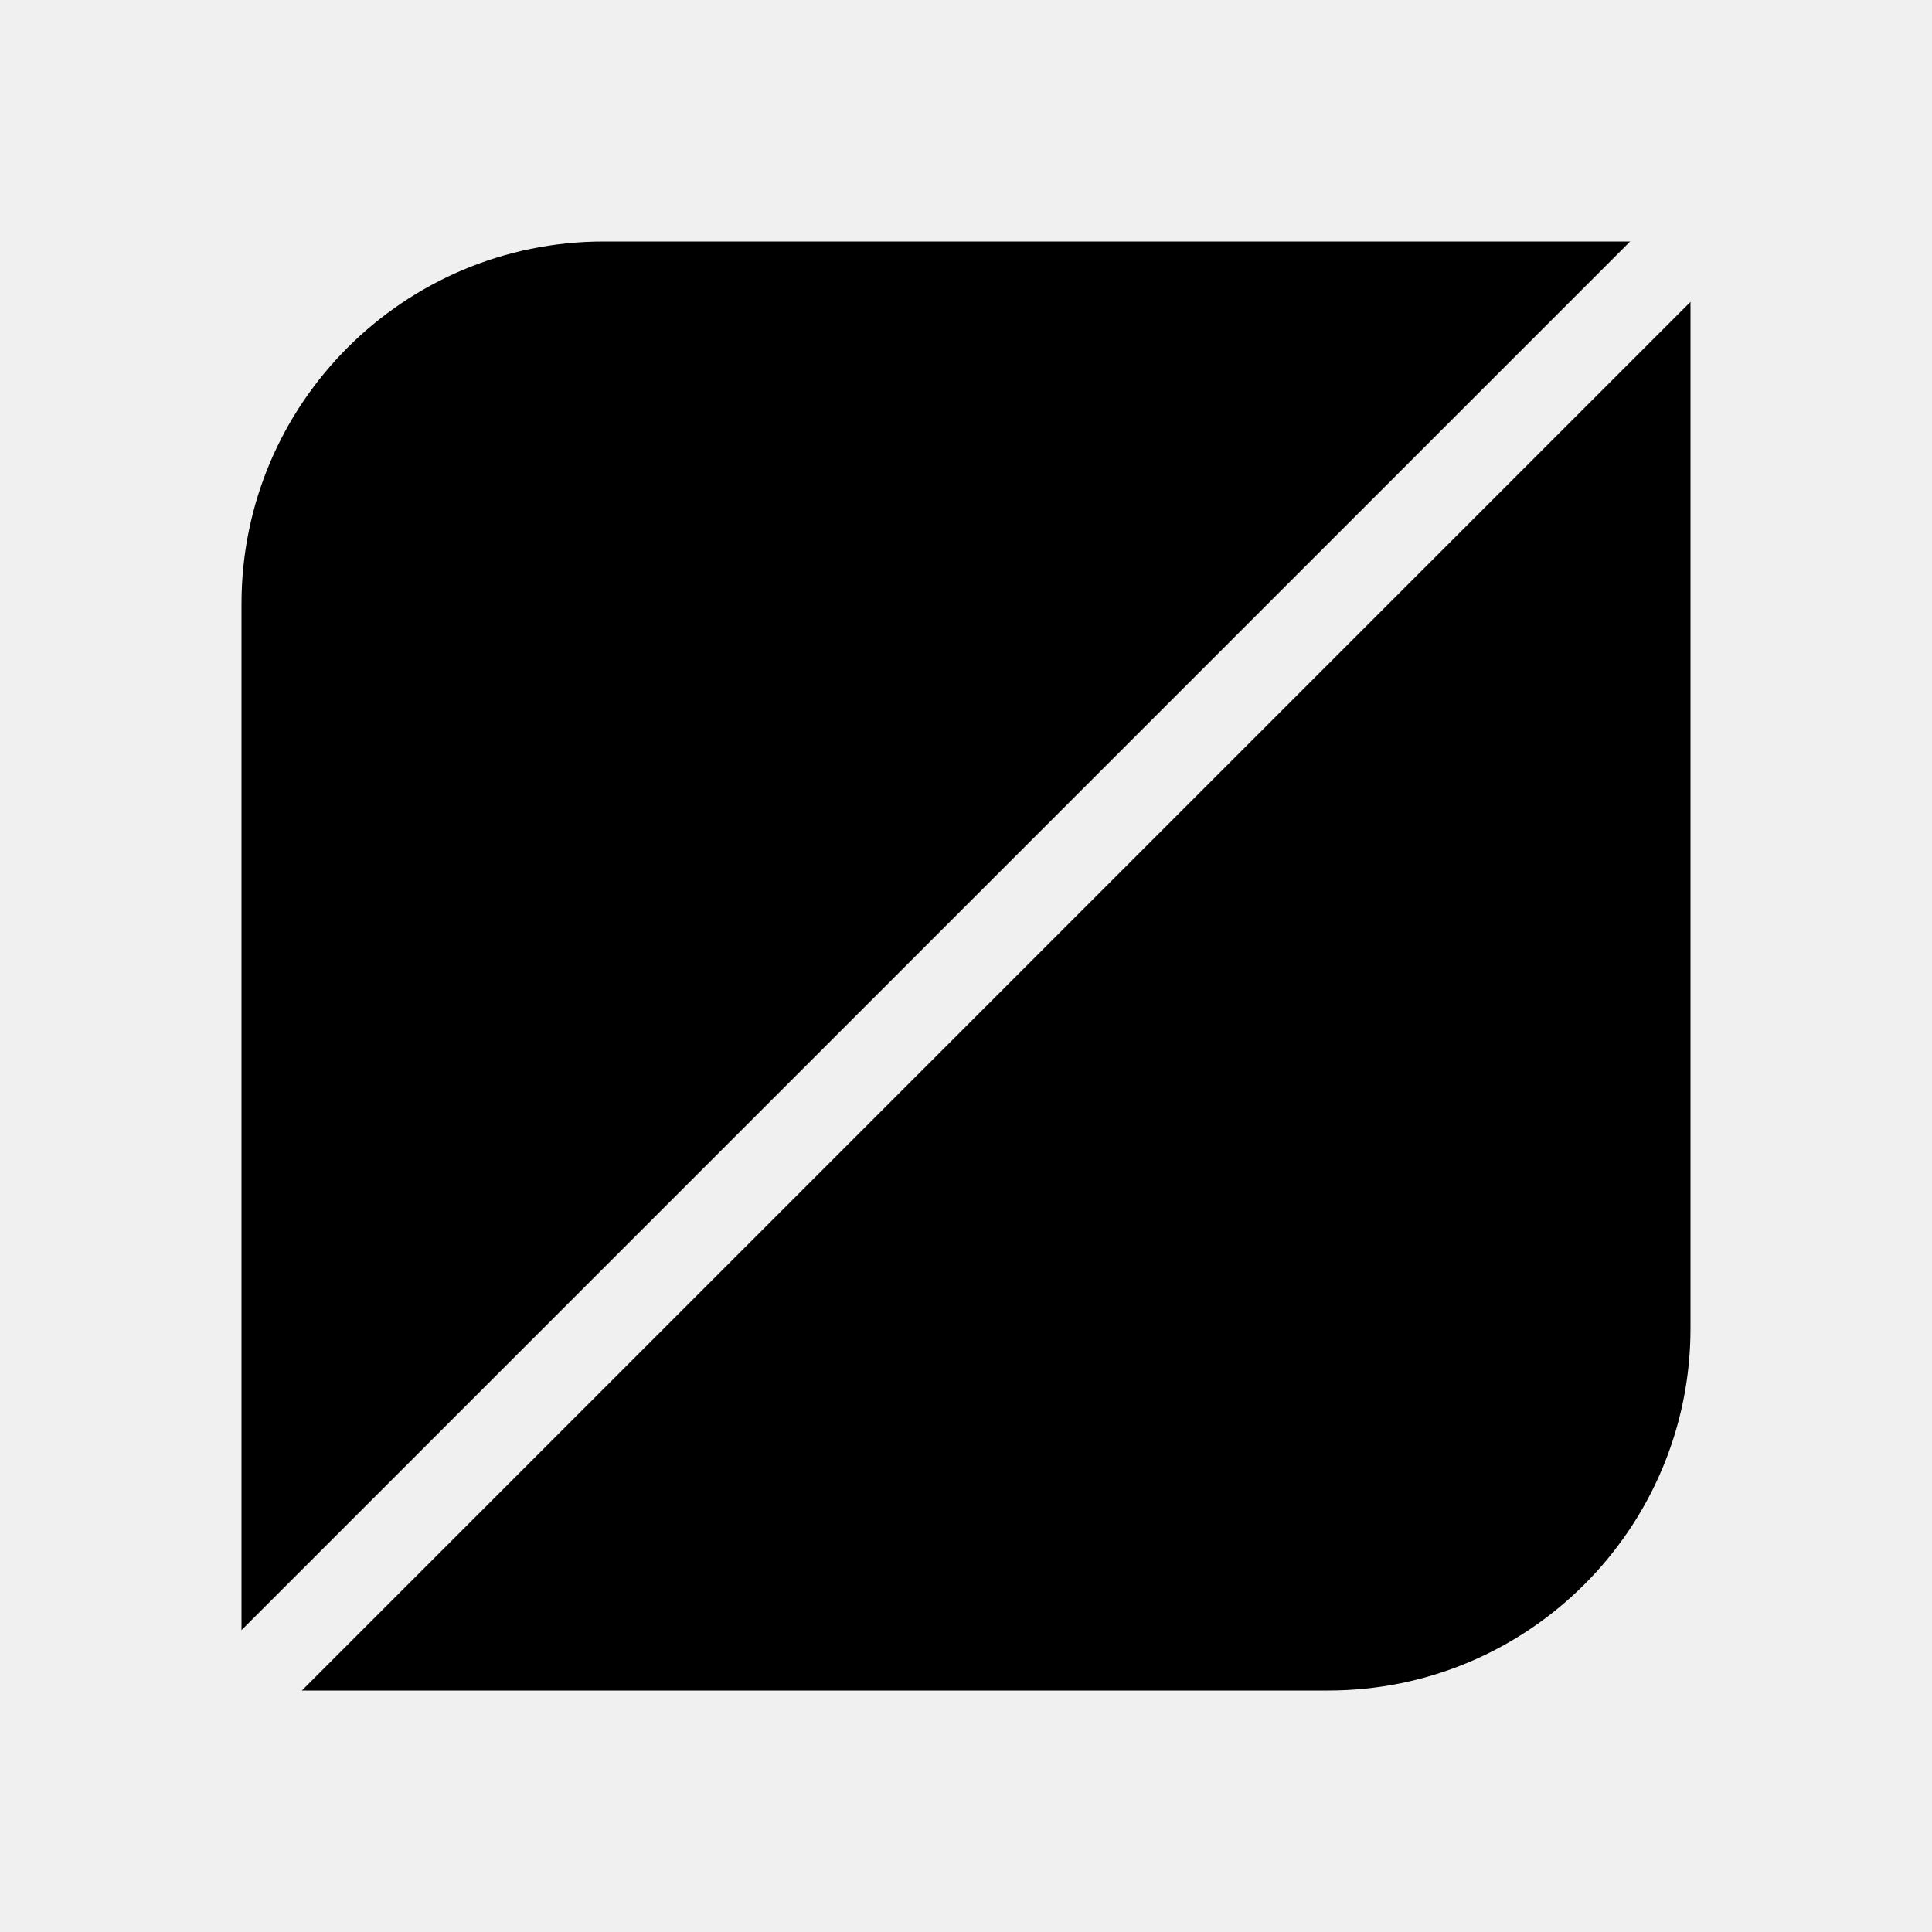
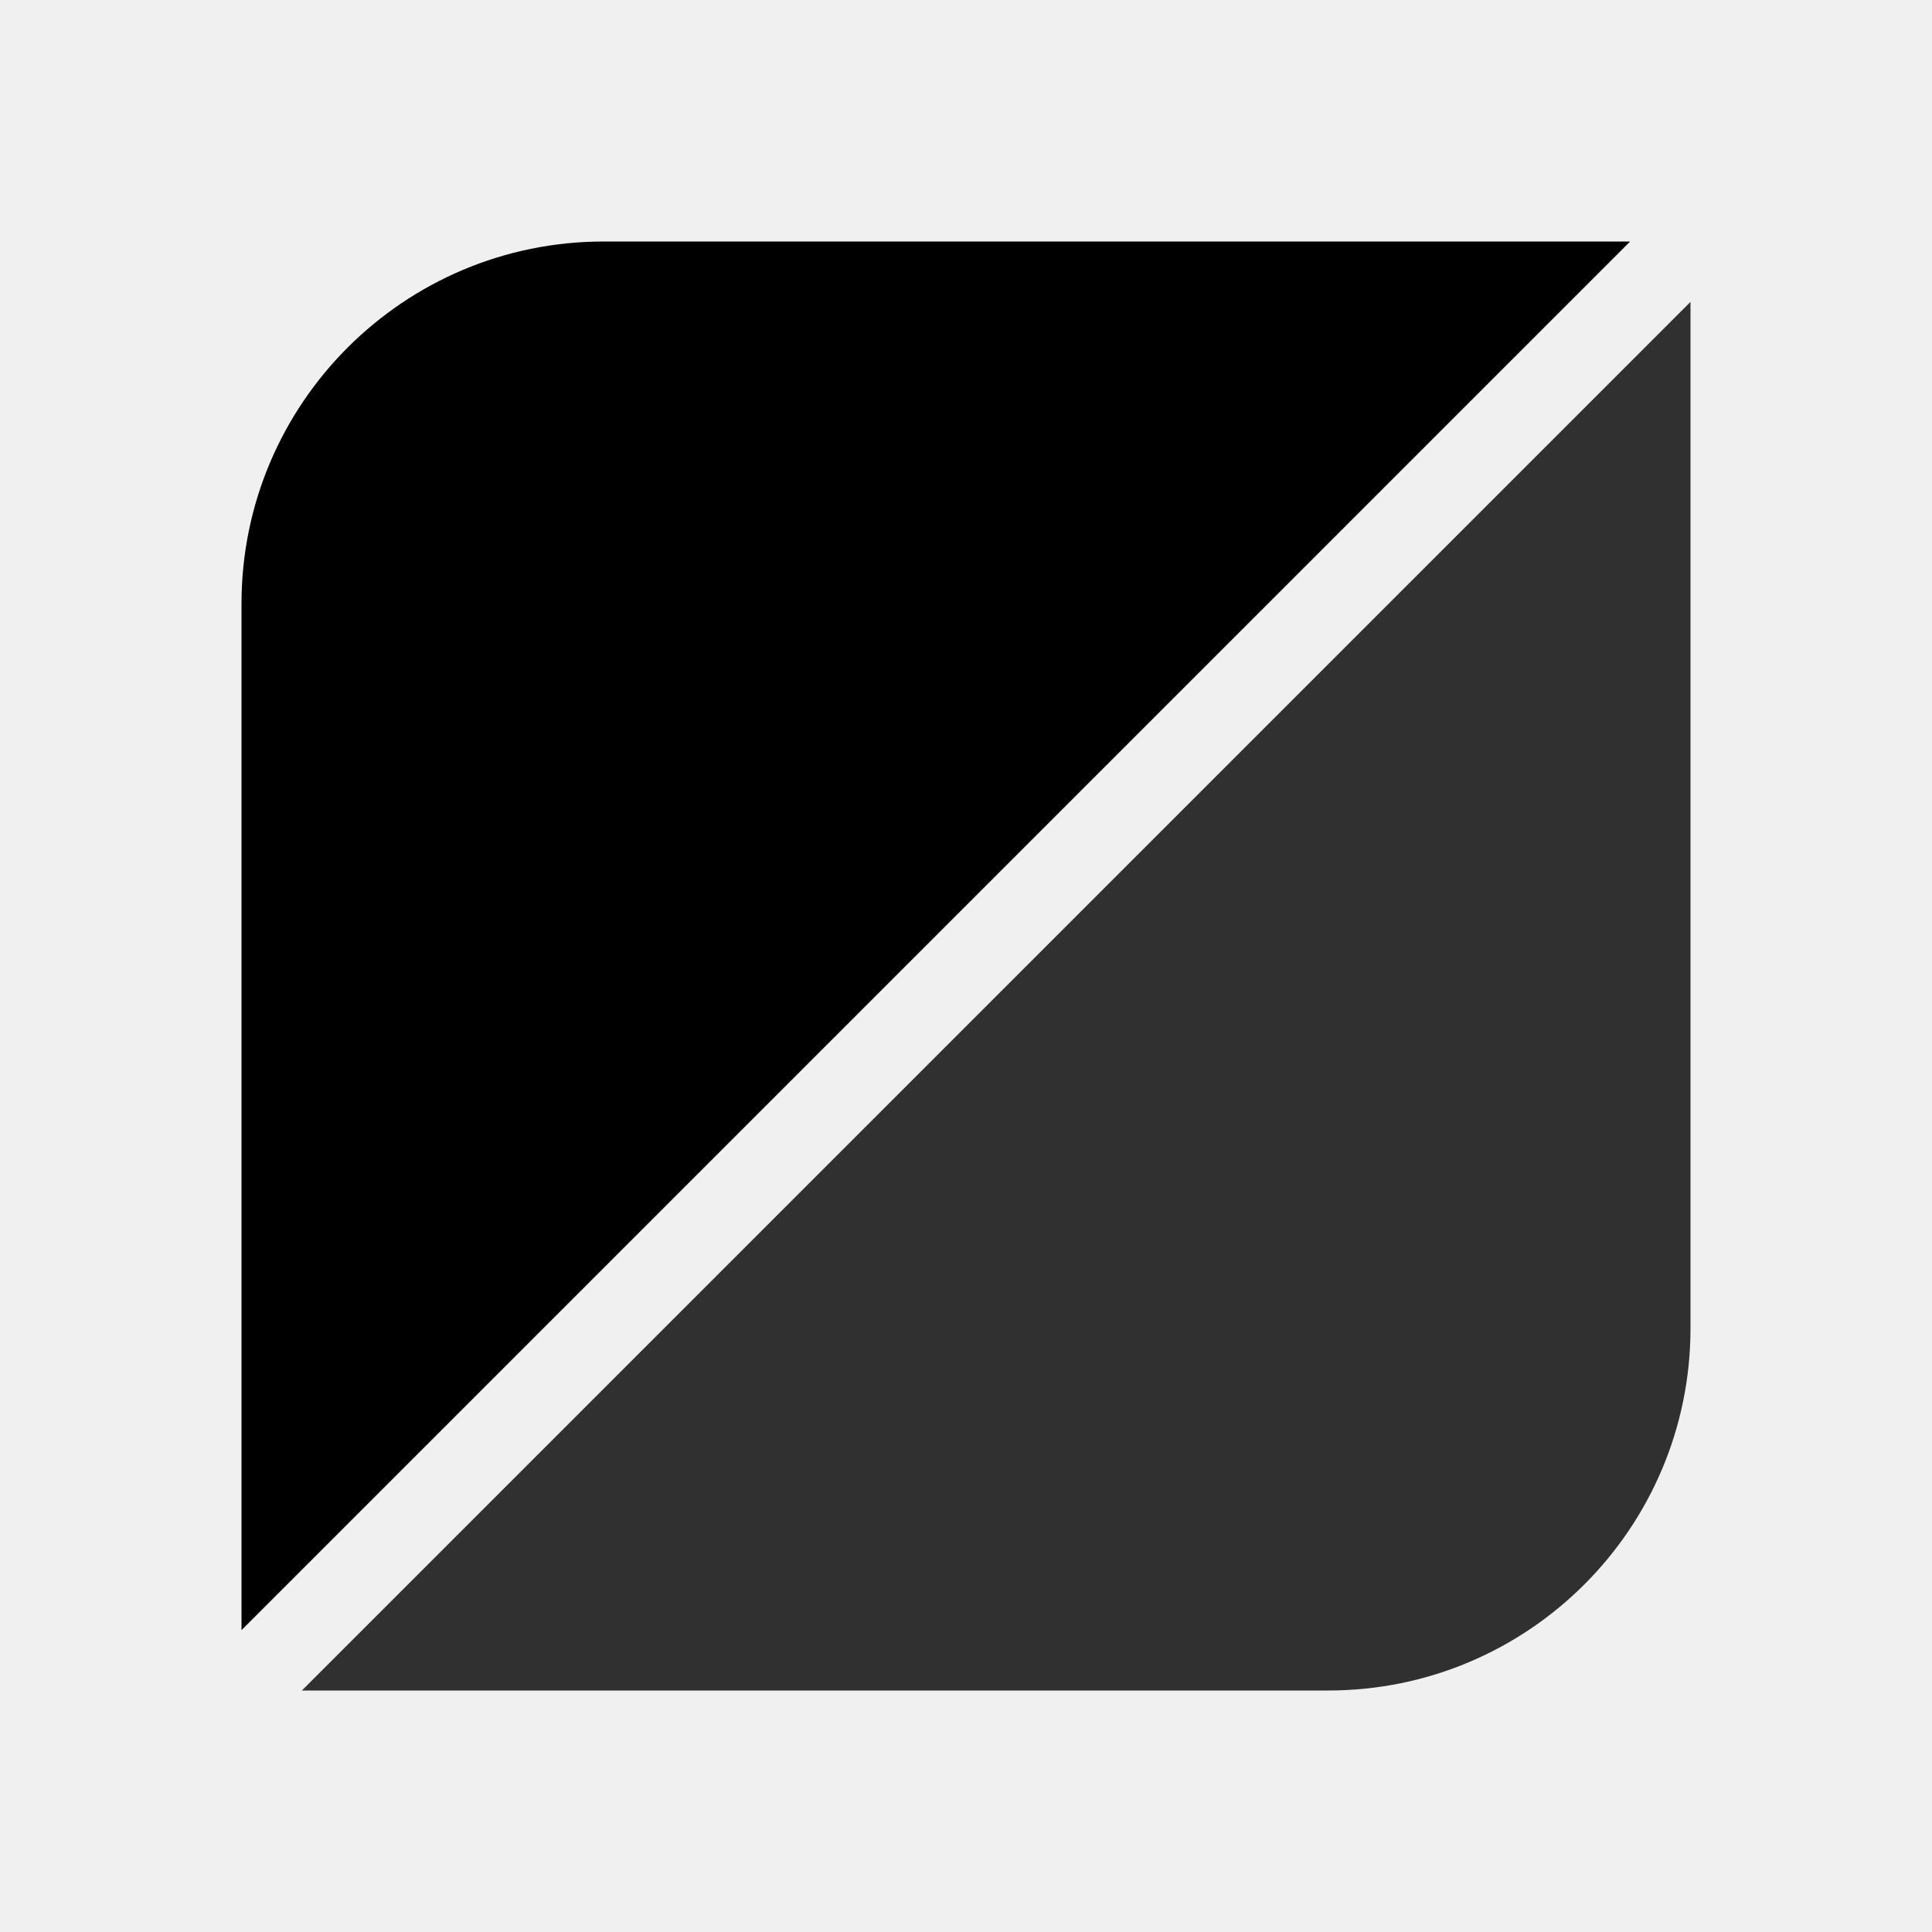
<svg xmlns="http://www.w3.org/2000/svg" width="32" height="32" viewBox="0 0 32 32">
  <style>
    path { fill: black; }
    @media (prefers-color-scheme: dark) {
      path { fill: white; }
    }
  </style>
  <path d="M4 10 A 6 6 0 0 1 10 4 L 27 4 L 4 27 Z" />
-   <path d="M28 22 A 6 6 0 0 1 22 28 L 5 28 L 28 5 Z" />
+   <path d="M28 22 A 6 6 0 0 1 22 28 L 5 28 L 28 5 Z" style="opacity: 0.8" />
</svg>
